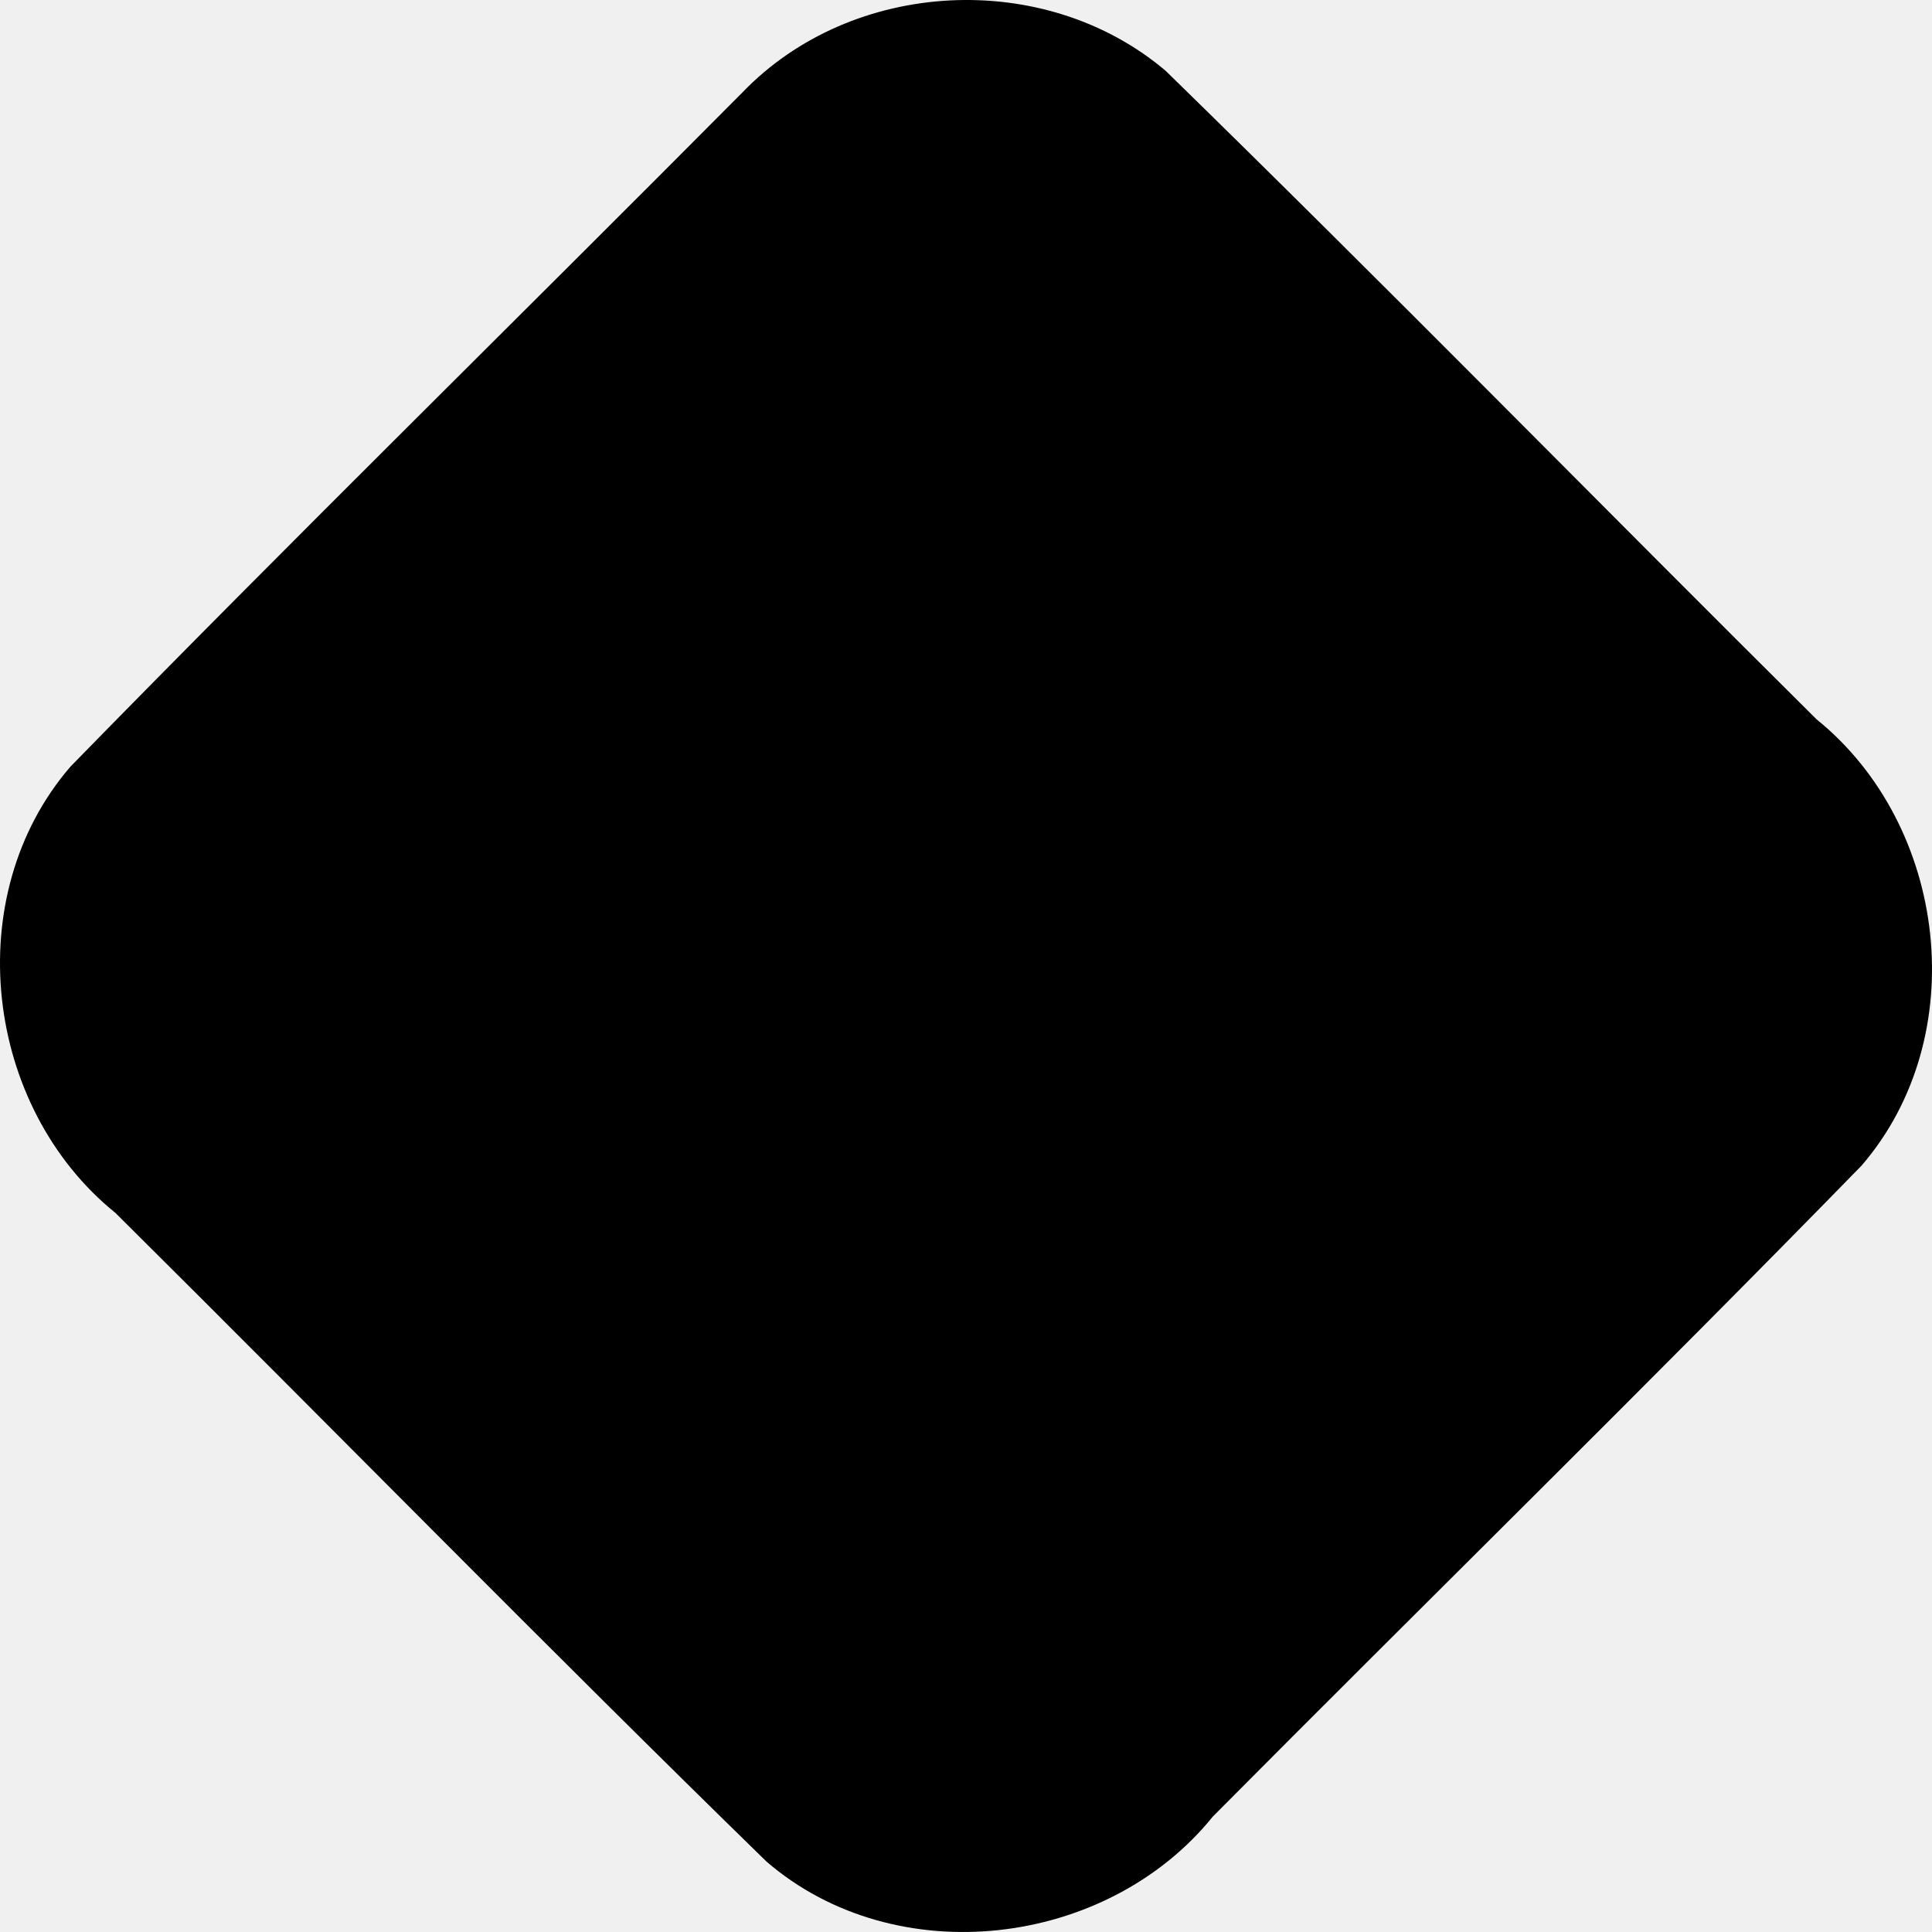
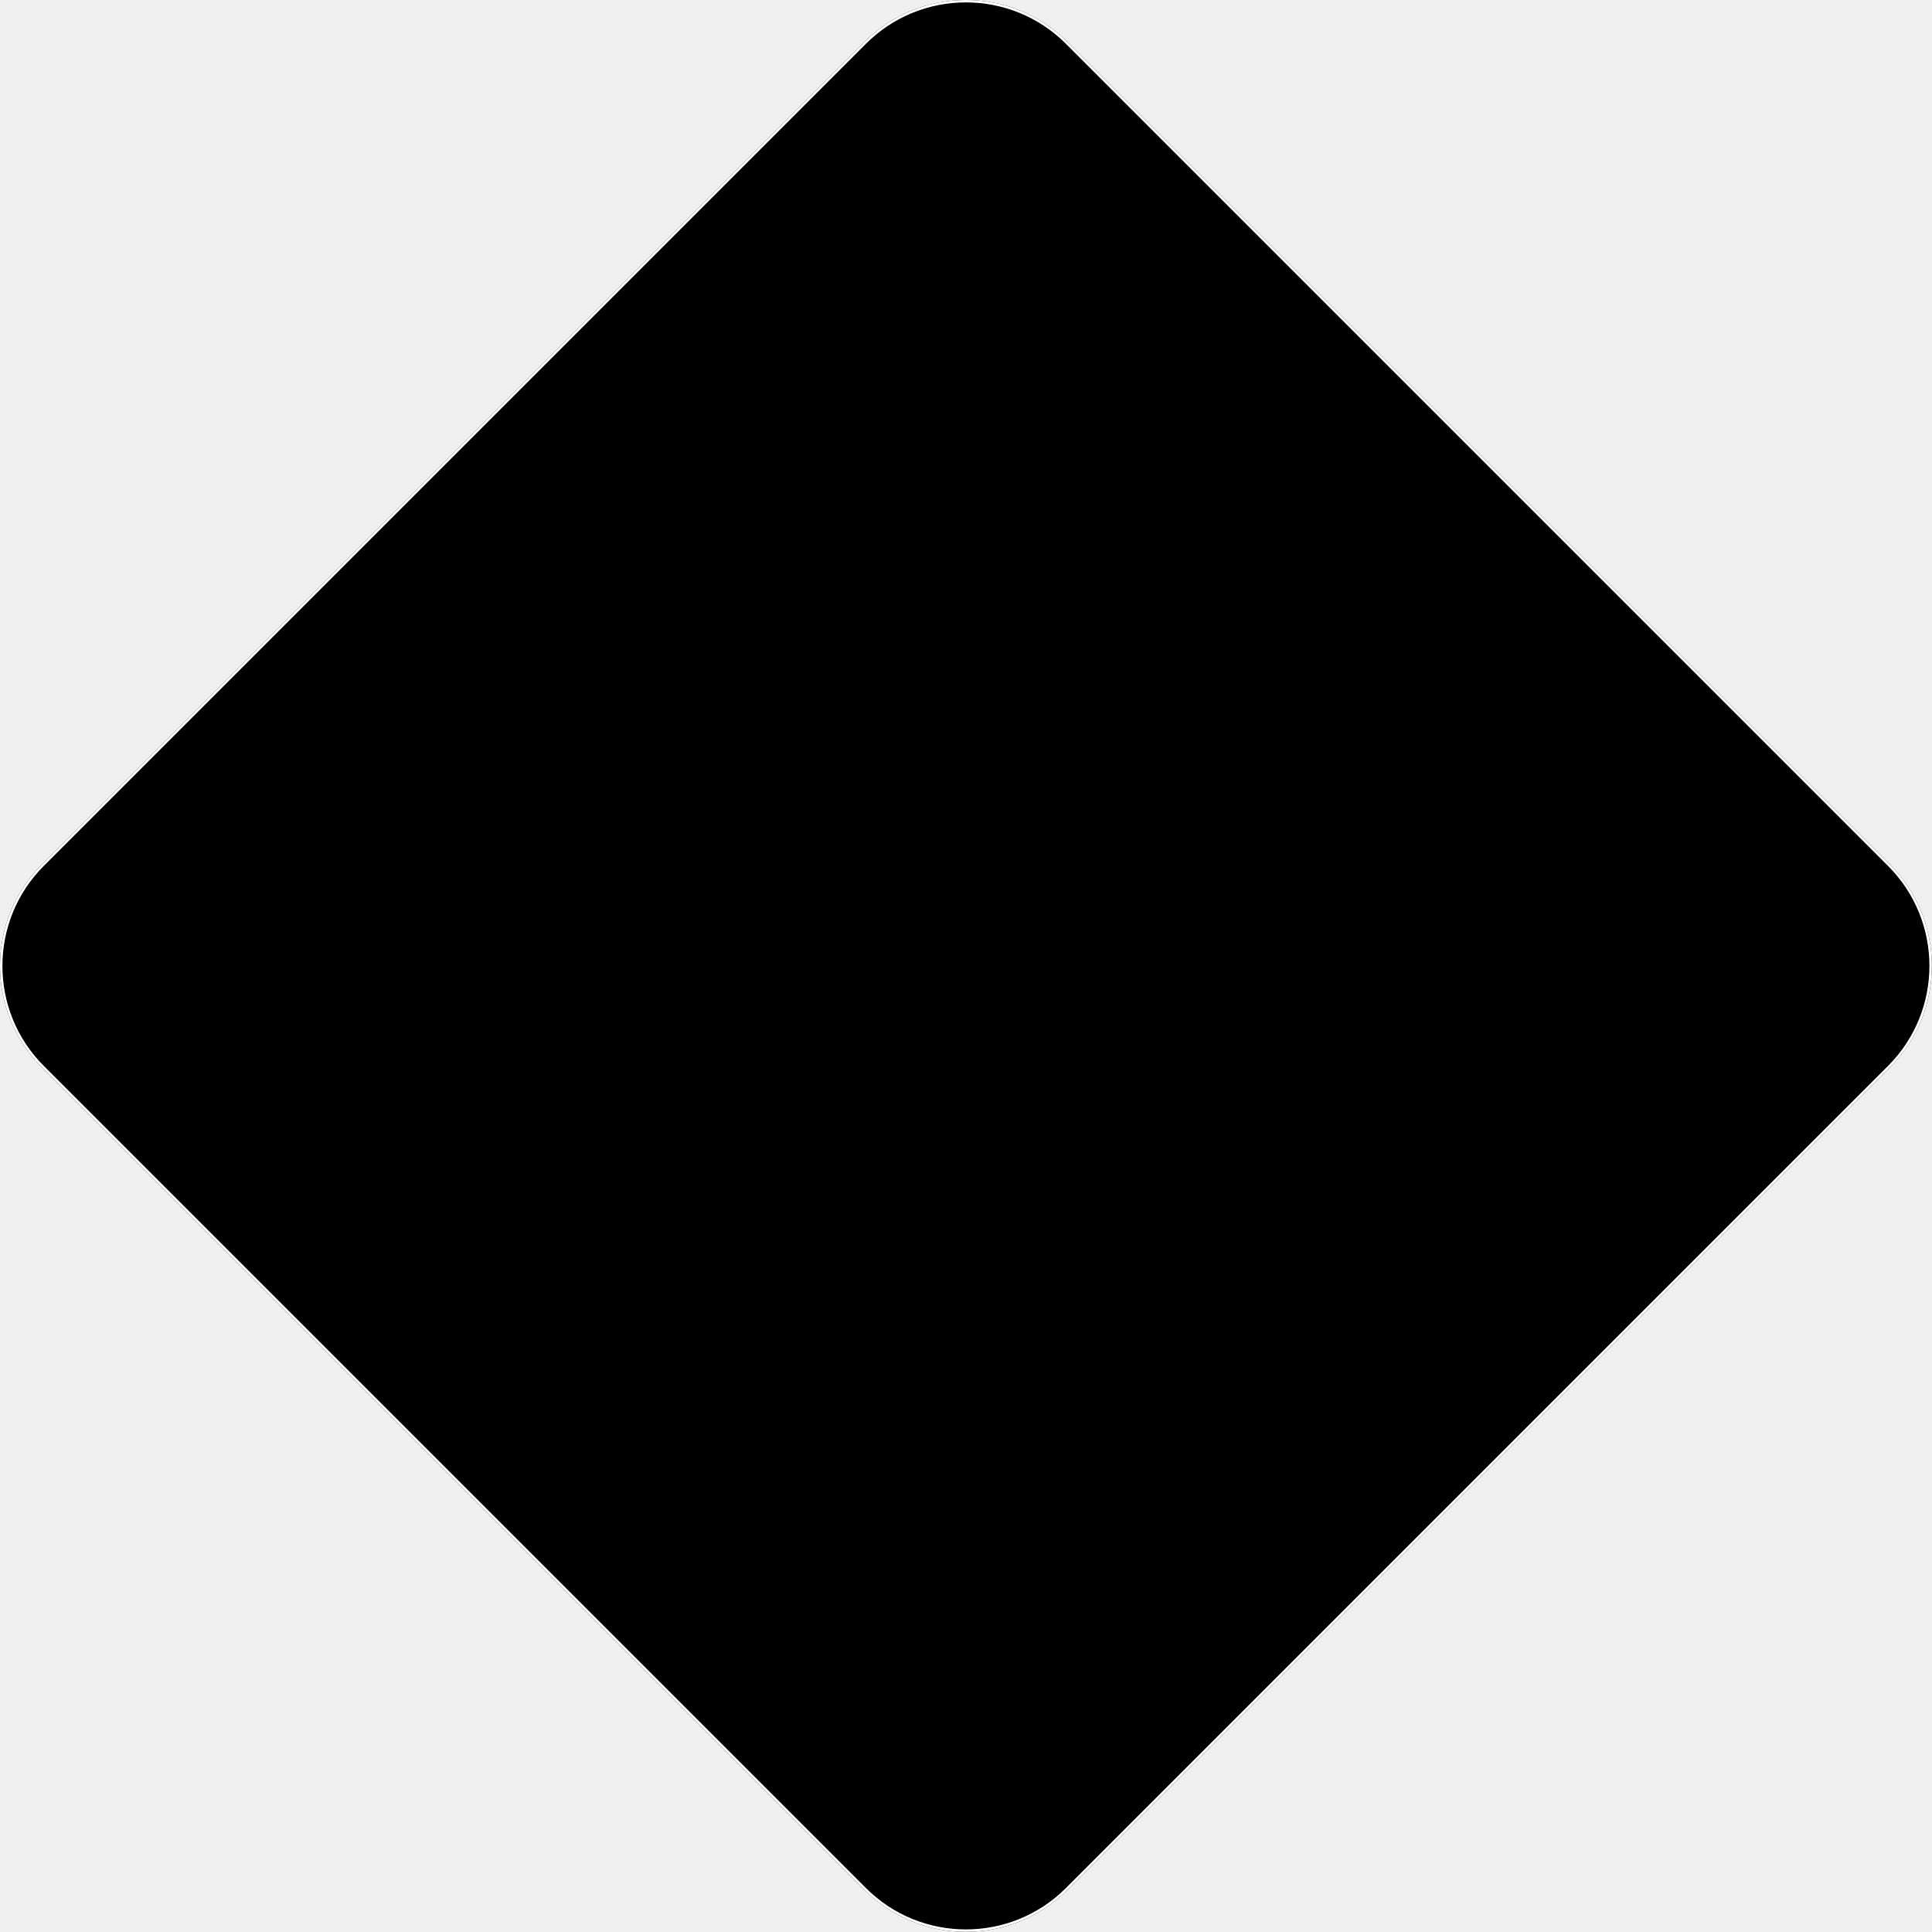
- <svg xmlns="http://www.w3.org/2000/svg" width="1600" height="1600" viewBox="0 0 423.333 423.333" version="1.1" id="svg947">
-   <defs id="defs944" />
-   <g id="layer1">
-     <path id="rect434" style="display:inline;stroke-width:0.548" d="M 162.66,20.273 C 113.672,69.584 64.002,118.254 15.446,167.971 c -24.441,28.325 -18.932,74.561 9.856,97.807 47.623,47.287 94.606,95.256 142.635,142.111 28.329,24.437 74.571,18.93 97.82,-9.855 47.294,-47.617 95.269,-94.593 142.131,-142.616 24.441,-28.325 18.932,-74.561 -9.856,-97.807 C 350.408,110.325 303.425,62.356 255.397,15.501 228.922,-6.922 186.715,-4.749 162.66,20.273 Z" />
+ <svg xmlns="http://www.w3.org/2000/svg" width="100%" height="100%" viewBox="0 0 1603 1603" version="1.1" xml:space="preserve" style="fill-rule:evenodd;clip-rule:evenodd;stroke-linejoin:round;stroke-miterlimit:2;">
+   <g transform="matrix(1,0,0,1,-0.196196,0.52567)">
+     <g transform="matrix(0.658545,-0.658545,0.716584,0.716584,-548.129,705.651)">
+       <path d="M1598.52,532.322C1598.52,467.321 1541.09,414.548 1470.36,414.548L434.596,414.548C363.866,414.548 306.442,467.321 306.442,532.322L306.442,1484.2C306.442,1549.2 363.866,1601.97 434.596,1601.97L1470.36,1601.97C1541.09,1601.97 1598.52,1549.2 1598.52,1484.2L1598.52,532.322Z" />
+       <path d="M1598.52,532.322C1598.52,467.321 1541.09,414.548 1470.36,414.548L434.596,414.548C363.866,414.548 306.442,467.321 306.442,532.322L306.442,1484.2C306.442,1549.2 363.866,1601.97 434.596,1601.97L1470.36,1601.97C1541.09,1601.97 1598.52,1549.2 1598.52,1484.2L1598.52,532.322ZM1596.37,532.322L1596.37,1484.2C1596.37,1548.11 1539.91,1600 1470.36,1600C1470.36,1600 434.596,1600 434.596,1600C365.051,1600 308.589,1548.11 308.589,1484.2C308.589,1484.2 308.589,532.322 308.589,532.322C308.589,468.41 365.051,416.521 434.596,416.521C434.596,416.521 1470.36,416.521 1470.36,416.521C1539.91,416.521 1596.37,468.41 1596.37,532.322Z" style="fill:white;" />
+     </g>
  </g>
</svg>
